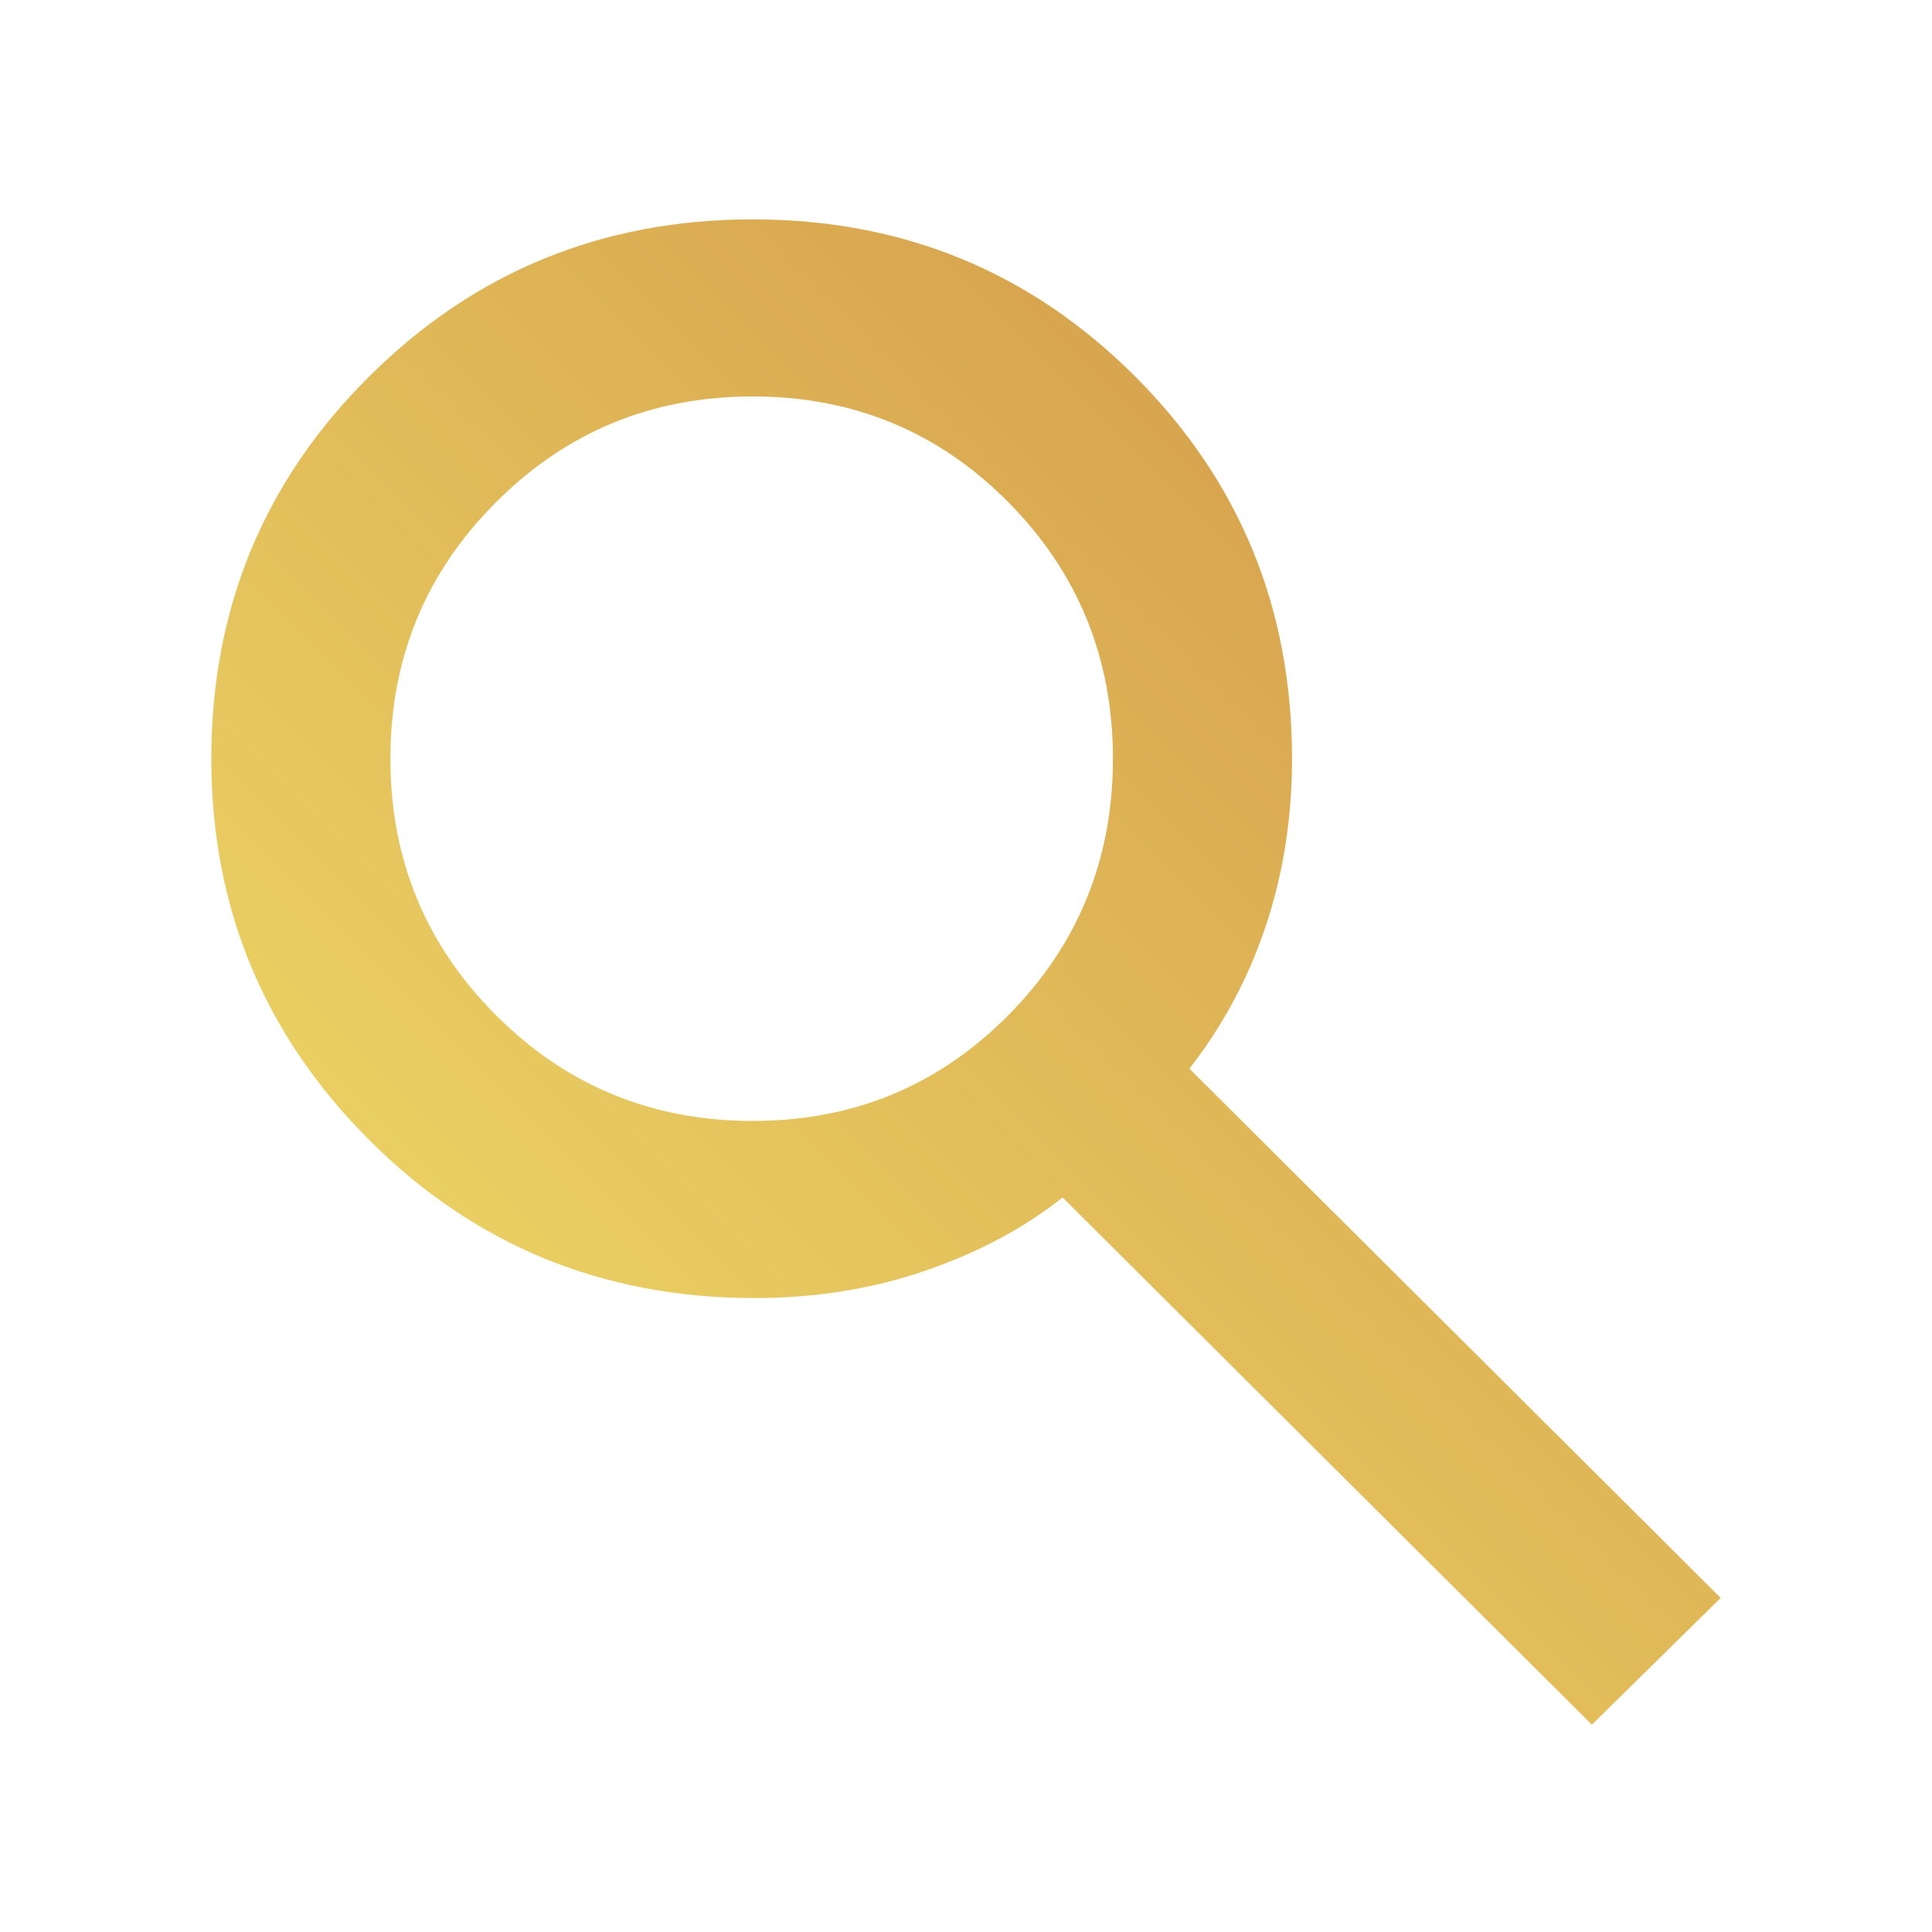
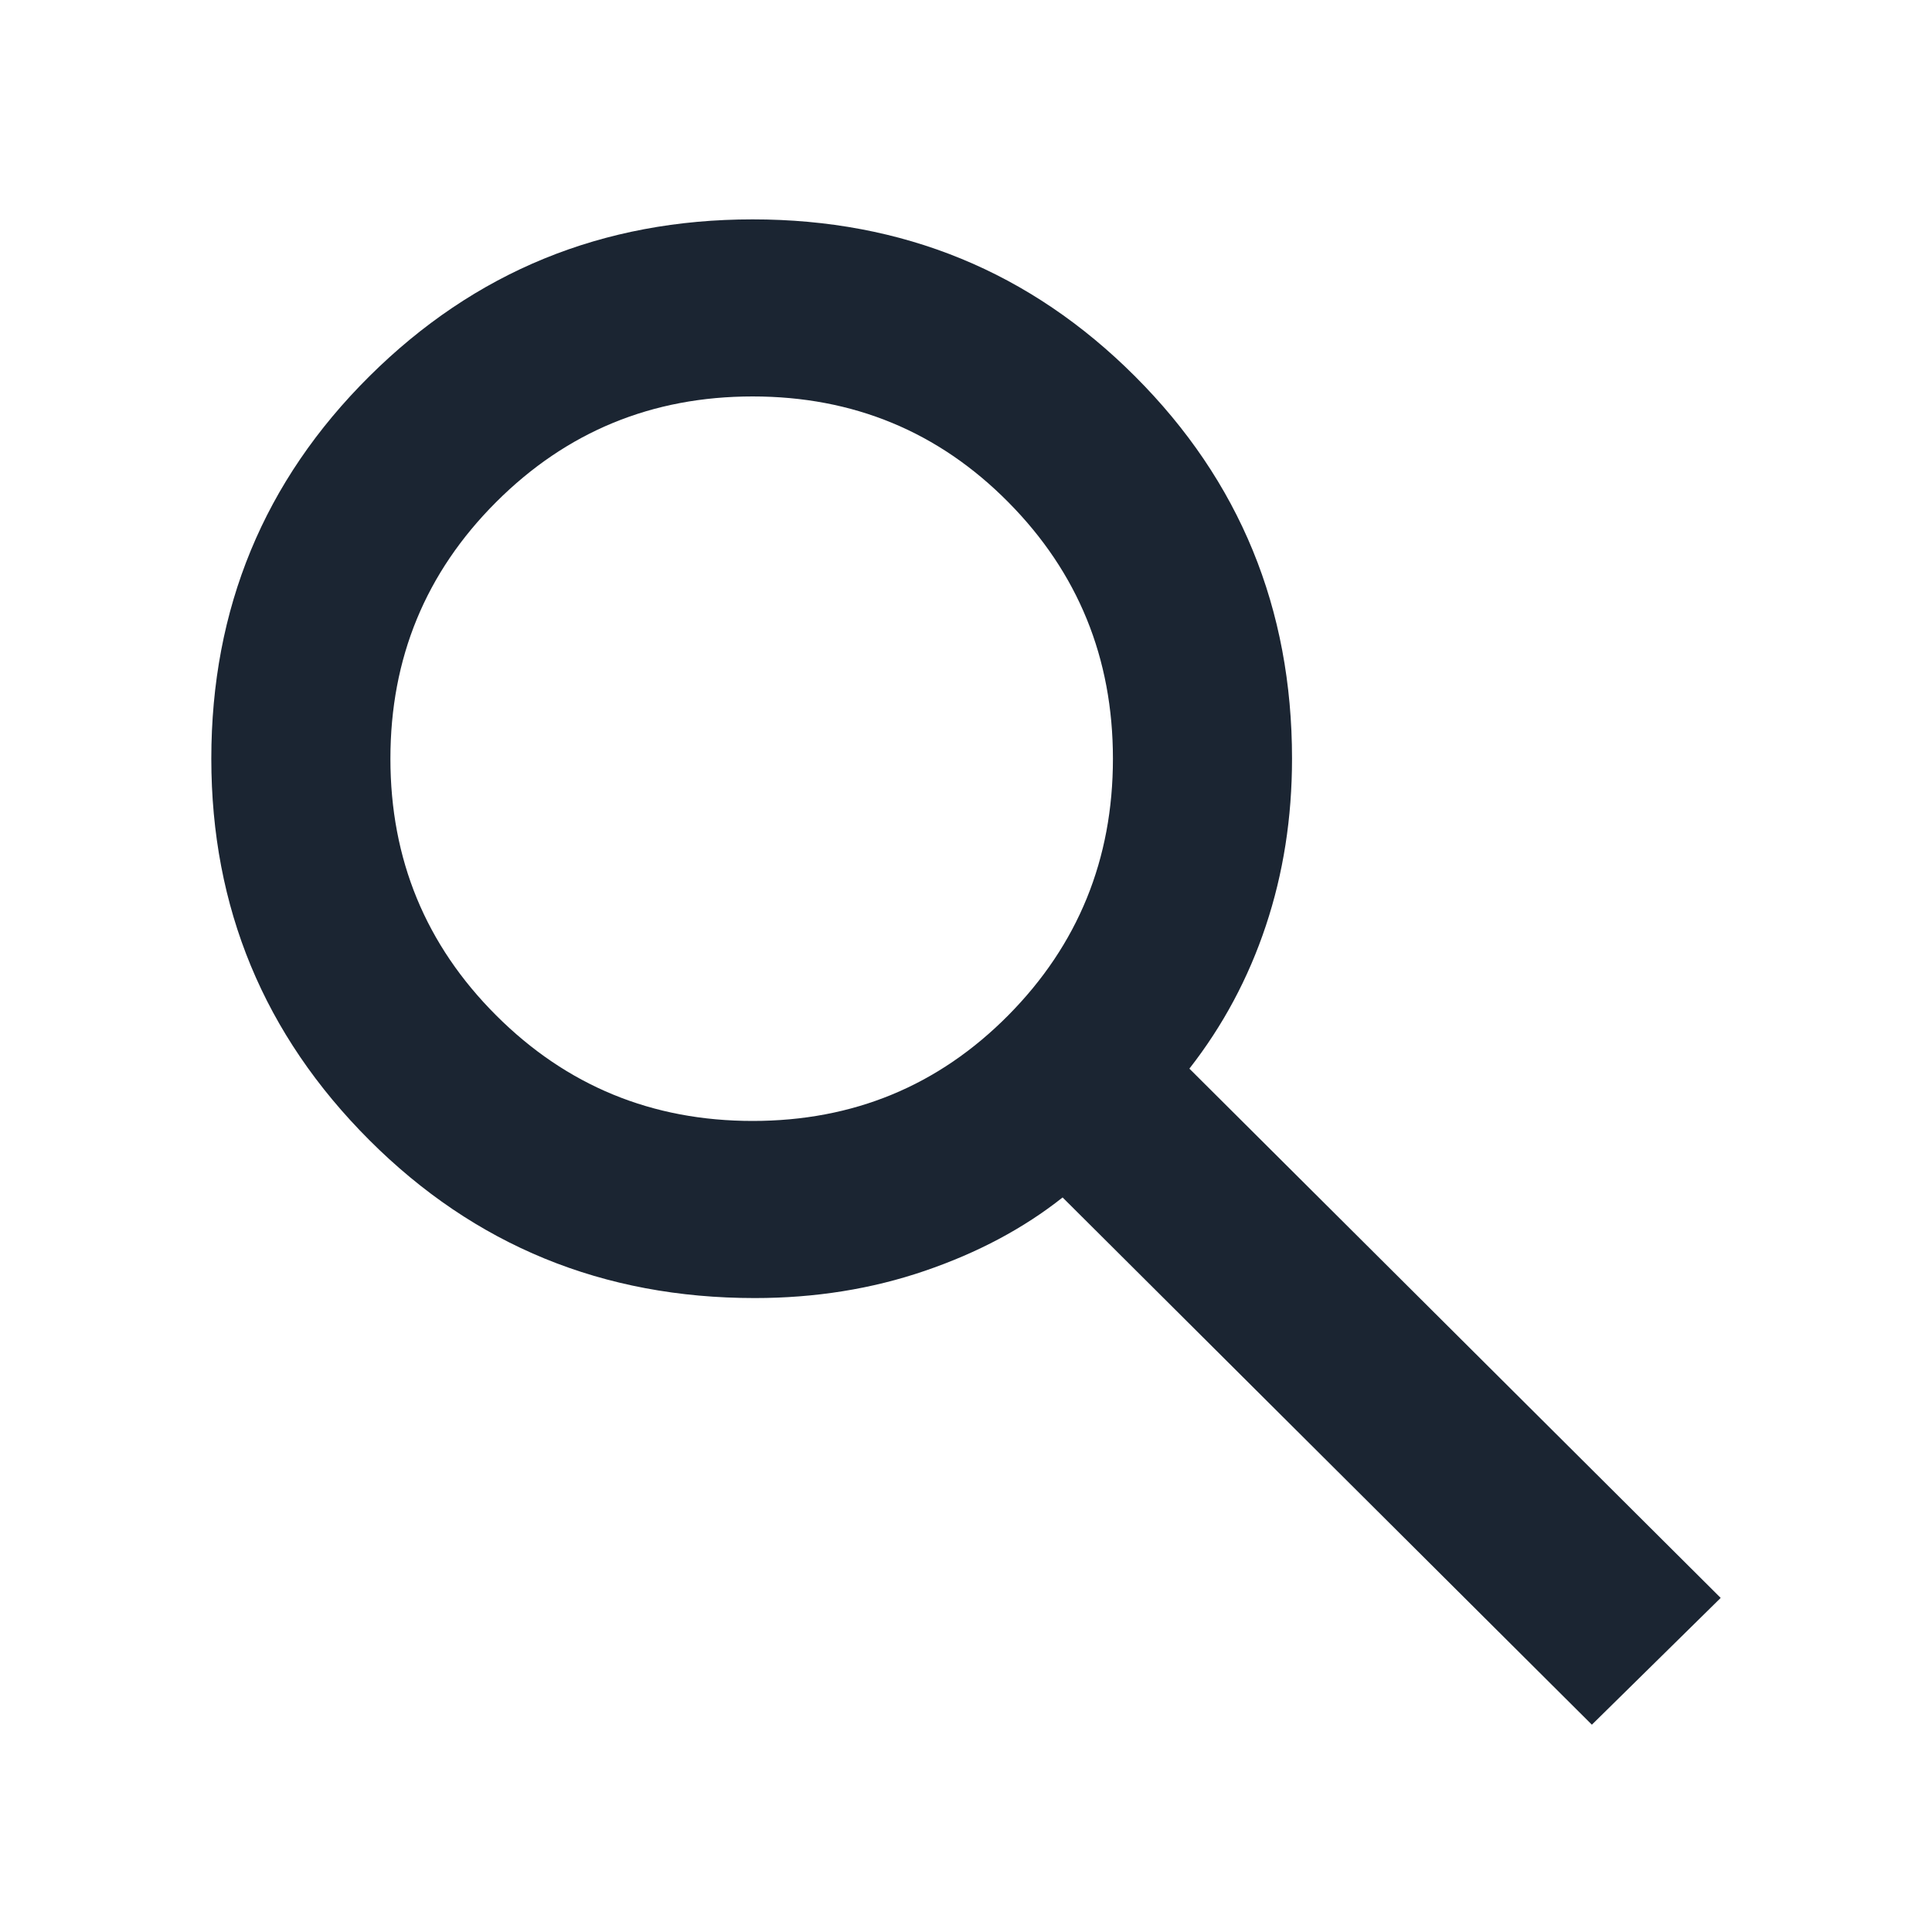
<svg xmlns="http://www.w3.org/2000/svg" height="40" width="40">
  <defs>
    <linearGradient id="grad1" x1="0%" y1="100%" x2="100%" y2="0%">
-       <stop offset="0%" style="stop-color:#f2e26b;stop-opacity:1" />
-       <stop offset="100%" style="stop-color:#d09246;stop-opacity:1" />
+       <stop offset="0%" style="stop-color:#1b2532;stop-opacity:1" />
+       <stop offset="100%" style="stop-color:#1b2532;stop-opacity:1" />
    </linearGradient>
  </defs>
  <path fill="url(#grad1)" d="M32.958 35.708 22 24.792Q20.792 25.75 19.146 26.312Q17.5 26.875 15.625 26.875Q10.917 26.875 7.646 23.604Q4.375 20.333 4.375 15.708Q4.375 11.042 7.646 7.792Q10.917 4.542 15.583 4.542Q20.25 4.542 23.5 7.792Q26.75 11.042 26.75 15.708Q26.75 17.542 26.208 19.167Q25.667 20.792 24.625 22.125L35.625 33.083ZM15.583 23.208Q18.708 23.208 20.875 21.021Q23.042 18.833 23.042 15.708Q23.042 12.583 20.875 10.396Q18.708 8.208 15.583 8.208Q12.458 8.208 10.271 10.396Q8.083 12.583 8.083 15.708Q8.083 18.833 10.271 21.021Q12.458 23.208 15.583 23.208Z" />
</svg>
